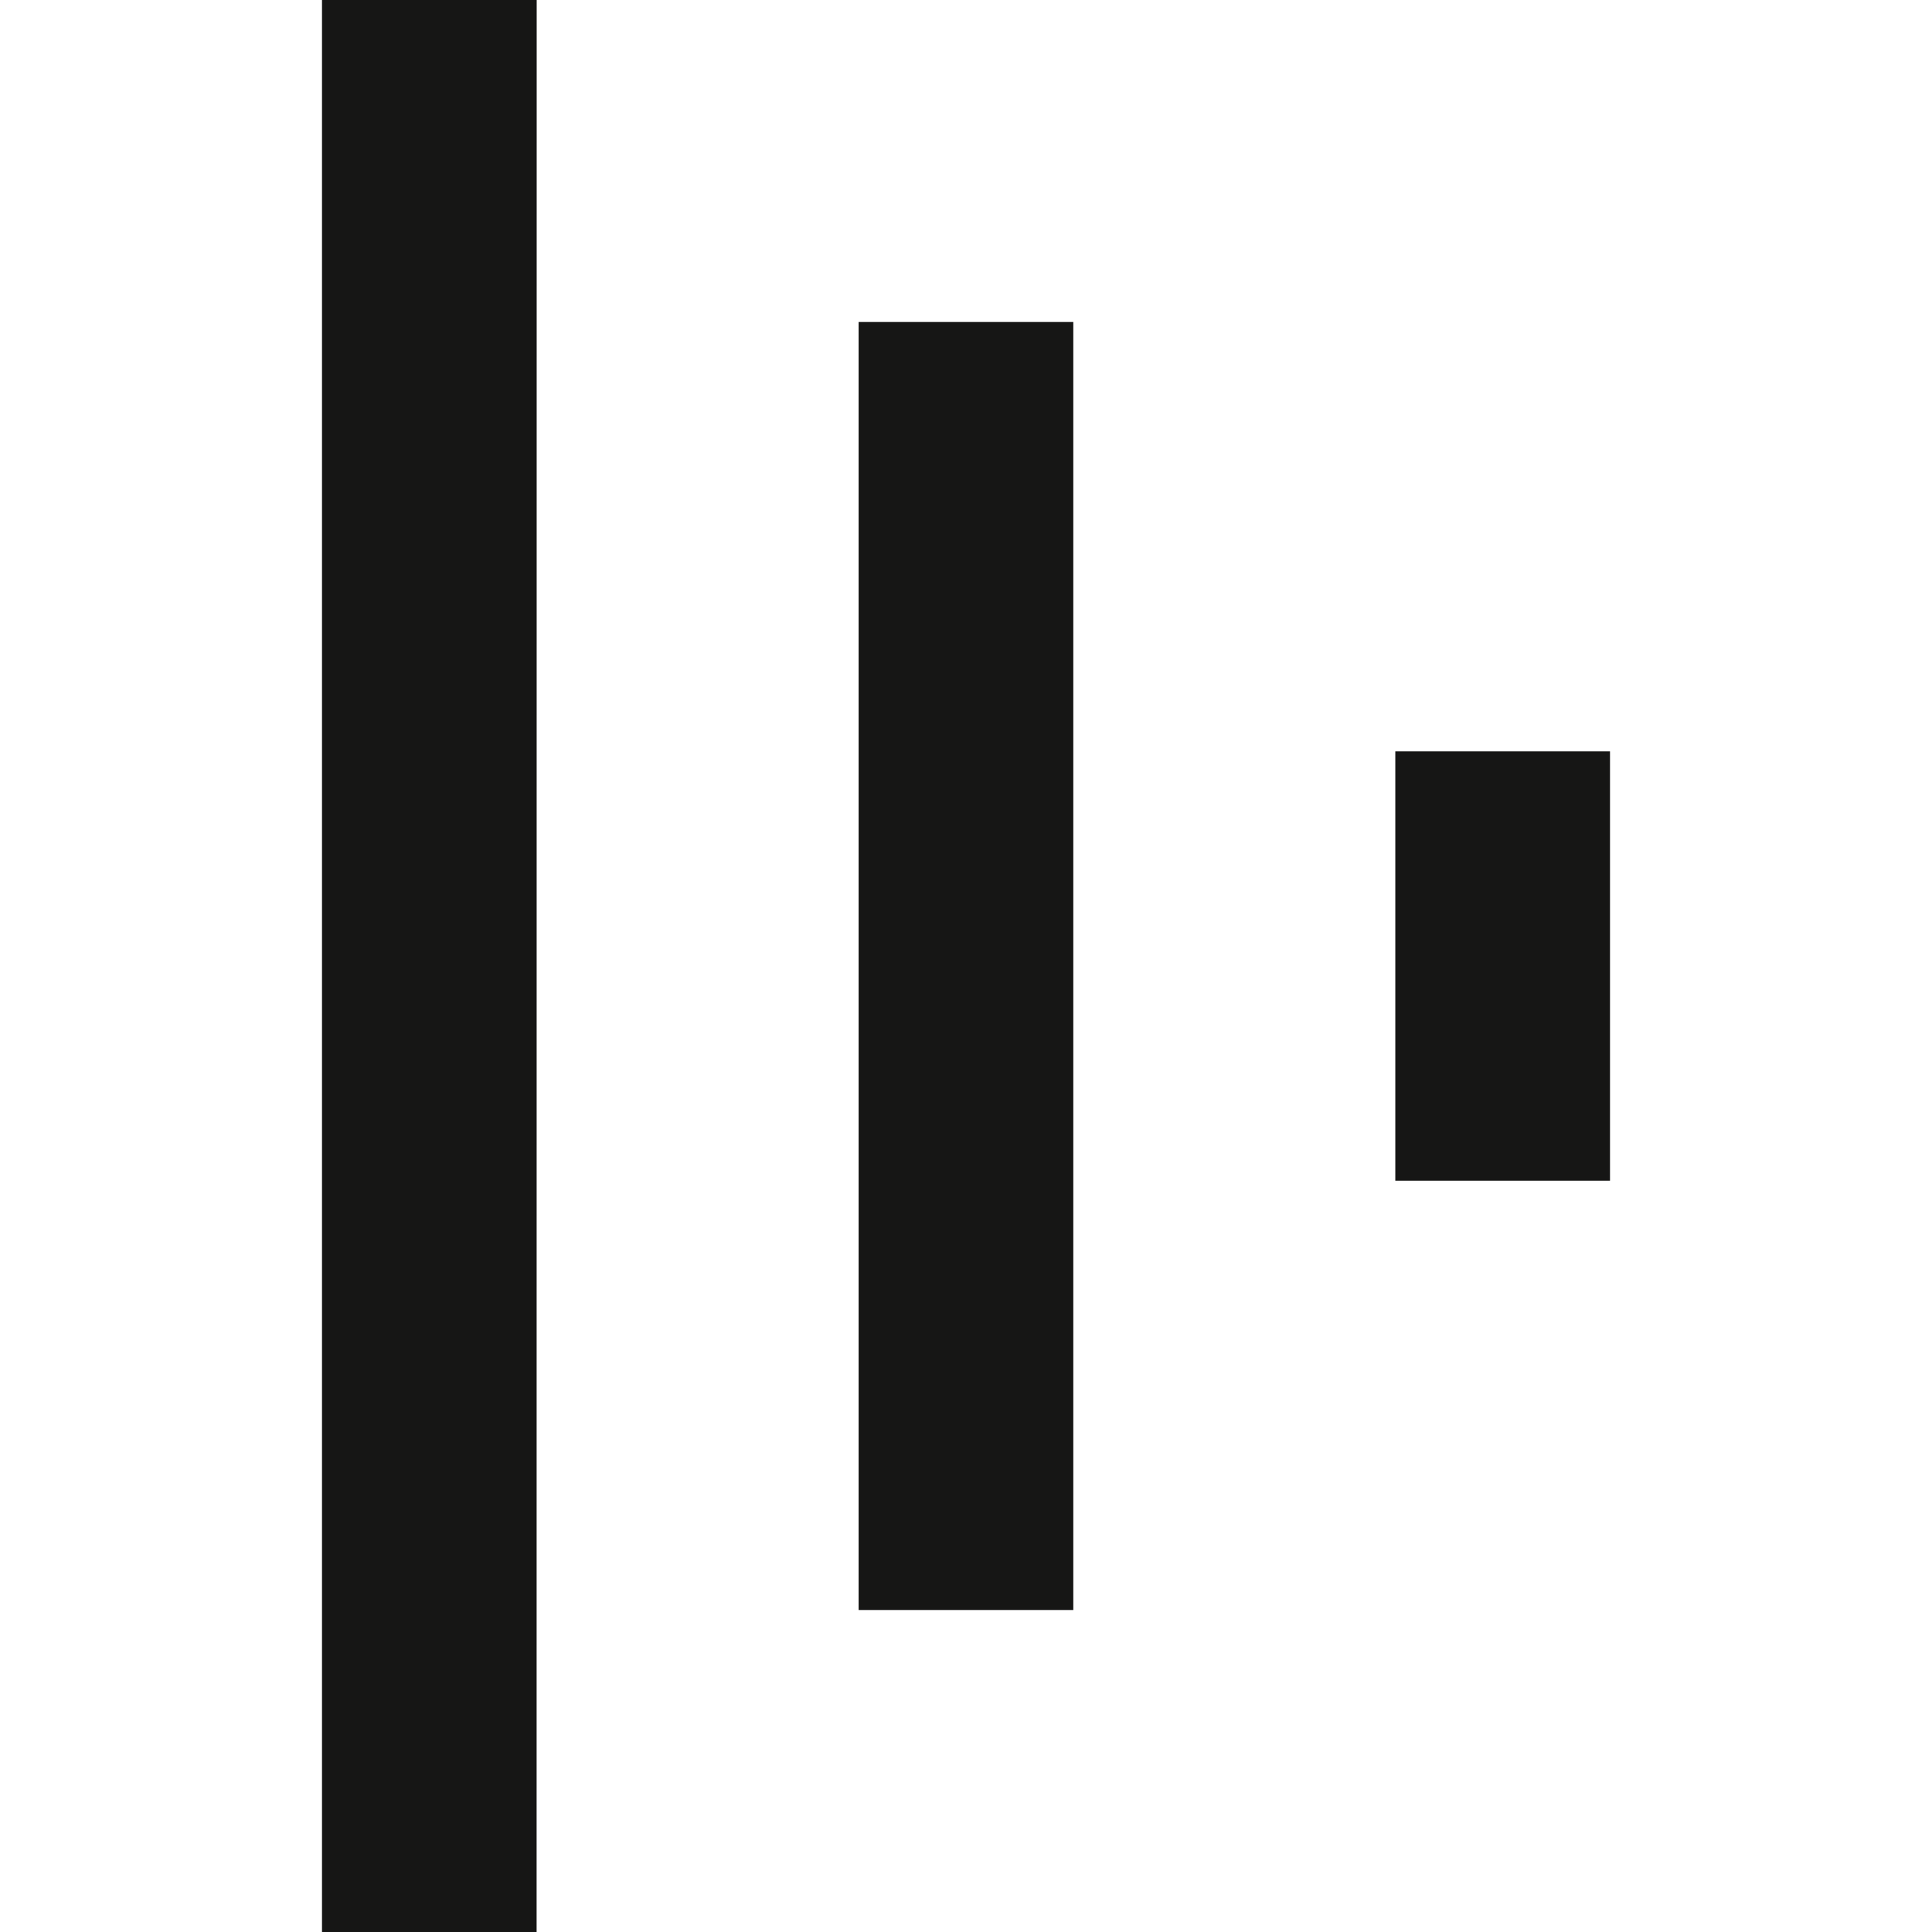
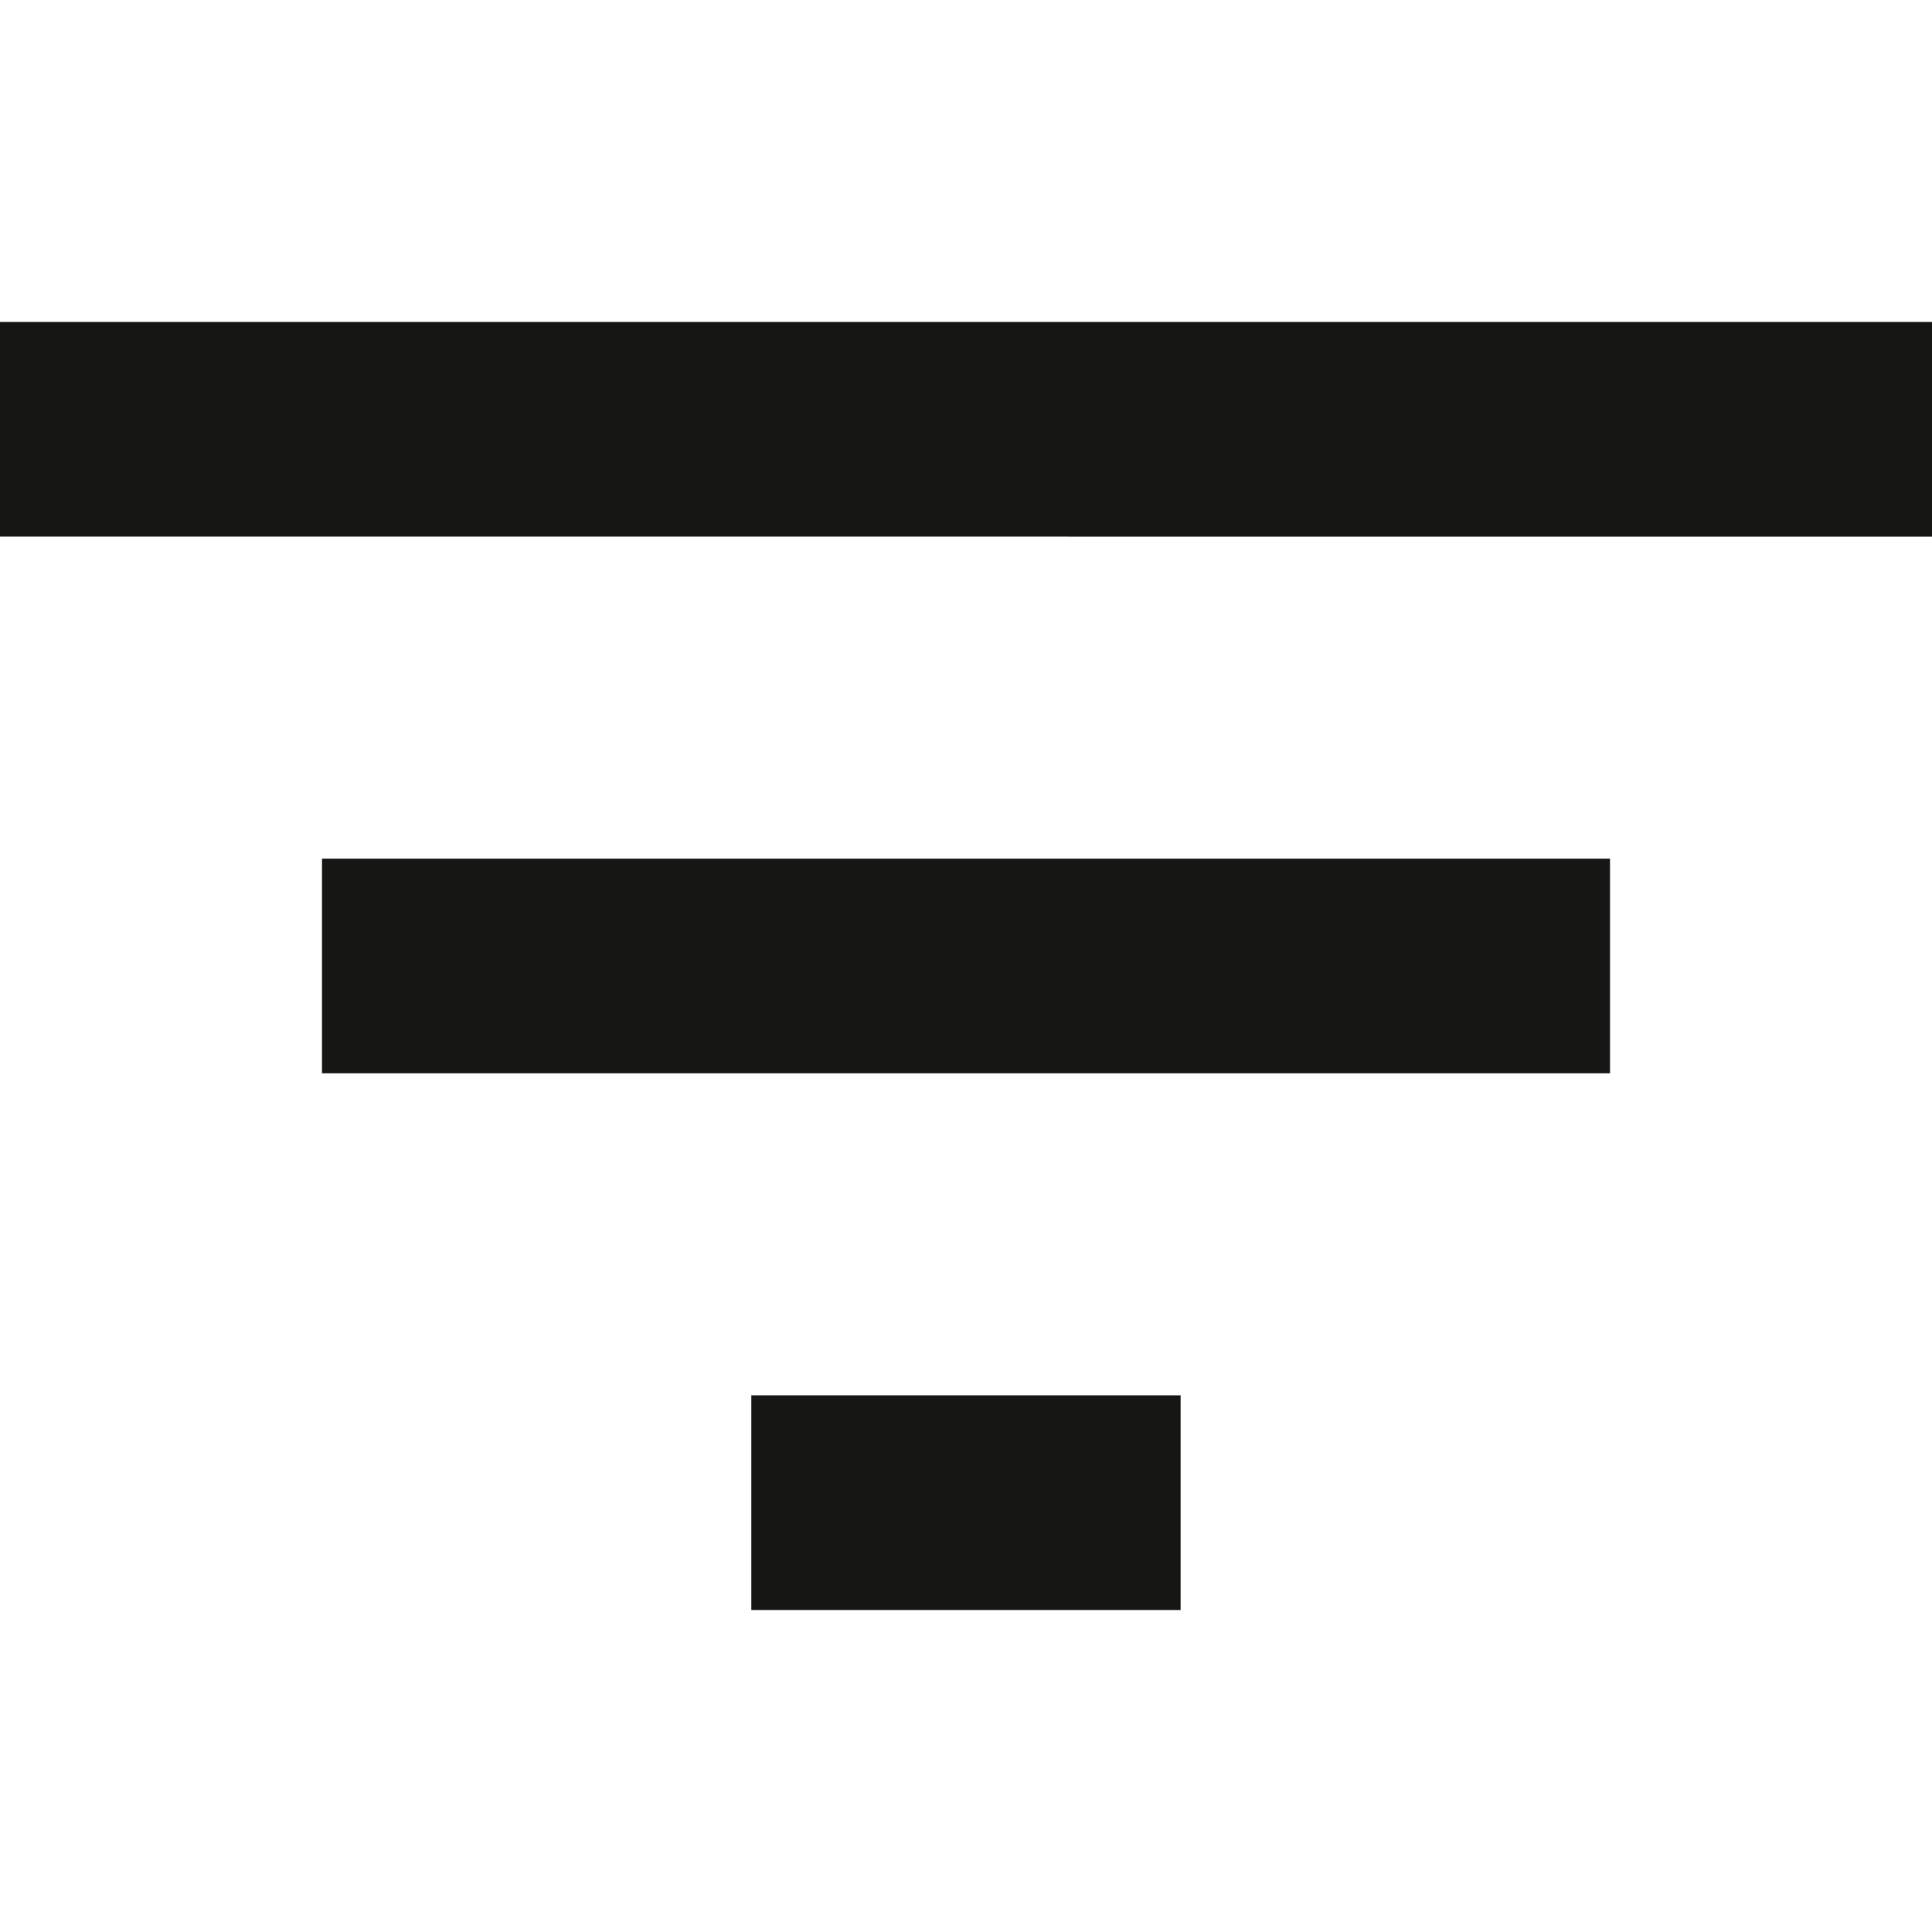
- <svg xmlns="http://www.w3.org/2000/svg" width="24" height="24" viewBox="0 0 24 24">
-   <g id="Group_952" data-name="Group 952" transform="translate(-296 897) rotate(-90)">
-     <rect id="Rectangle_404" data-name="Rectangle 404" width="24" height="24" transform="translate(873 296)" fill="none" />
-     <g id="Group_651" data-name="Group 651" transform="translate(218 -175)">
-       <rect id="Rectangle_405" data-name="Rectangle 405" width="24" height="24" transform="translate(655 471)" fill="none" />
-       <path id="filter_list_24dp_5F6368_FILL0_wght400_GRAD0_opsz24_1_" data-name="filter_list_24dp_5F6368_FILL0_wght400_GRAD0_opsz24 (1)" d="M129.333-704v-2.667h5.333V-704ZM124-710.667v-2.667h16v2.667Zm-4-6.667V-720h24v2.667Z" transform="translate(535 1195)" fill="#161615" />
+ <svg xmlns="http://www.w3.org/2000/svg" width="24" height="24" viewBox="0 0 24 24" version="1.1" id="svg7">
+   <defs id="defs11" />
+   <g id="Group_952" data-name="Group 952" transform="translate(-873,-296)">
+     <rect id="Rectangle_404" data-name="Rectangle 404" width="24" height="24" transform="translate(873,296)" fill="none" x="0" y="0" />
+     <g id="Group_651" data-name="Group 651" transform="translate(218,-175)">
+       <rect id="Rectangle_405" data-name="Rectangle 405" width="24" height="24" transform="translate(655,471)" fill="none" x="0" y="0" />
+       <path id="filter_list_24dp_5F6368_FILL0_wght400_GRAD0_opsz24_1_" data-name="filter_list_24dp_5F6368_FILL0_wght400_GRAD0_opsz24 (1)" d="m 129.333,-704 v -2.667 h 5.333 V -704 Z M 124,-710.667 v -2.667 h 16 v 2.667 z m -4,-6.667 V -720 h 24 v 2.667 z" transform="translate(535,1195)" fill="#161615" />
    </g>
  </g>
</svg>
